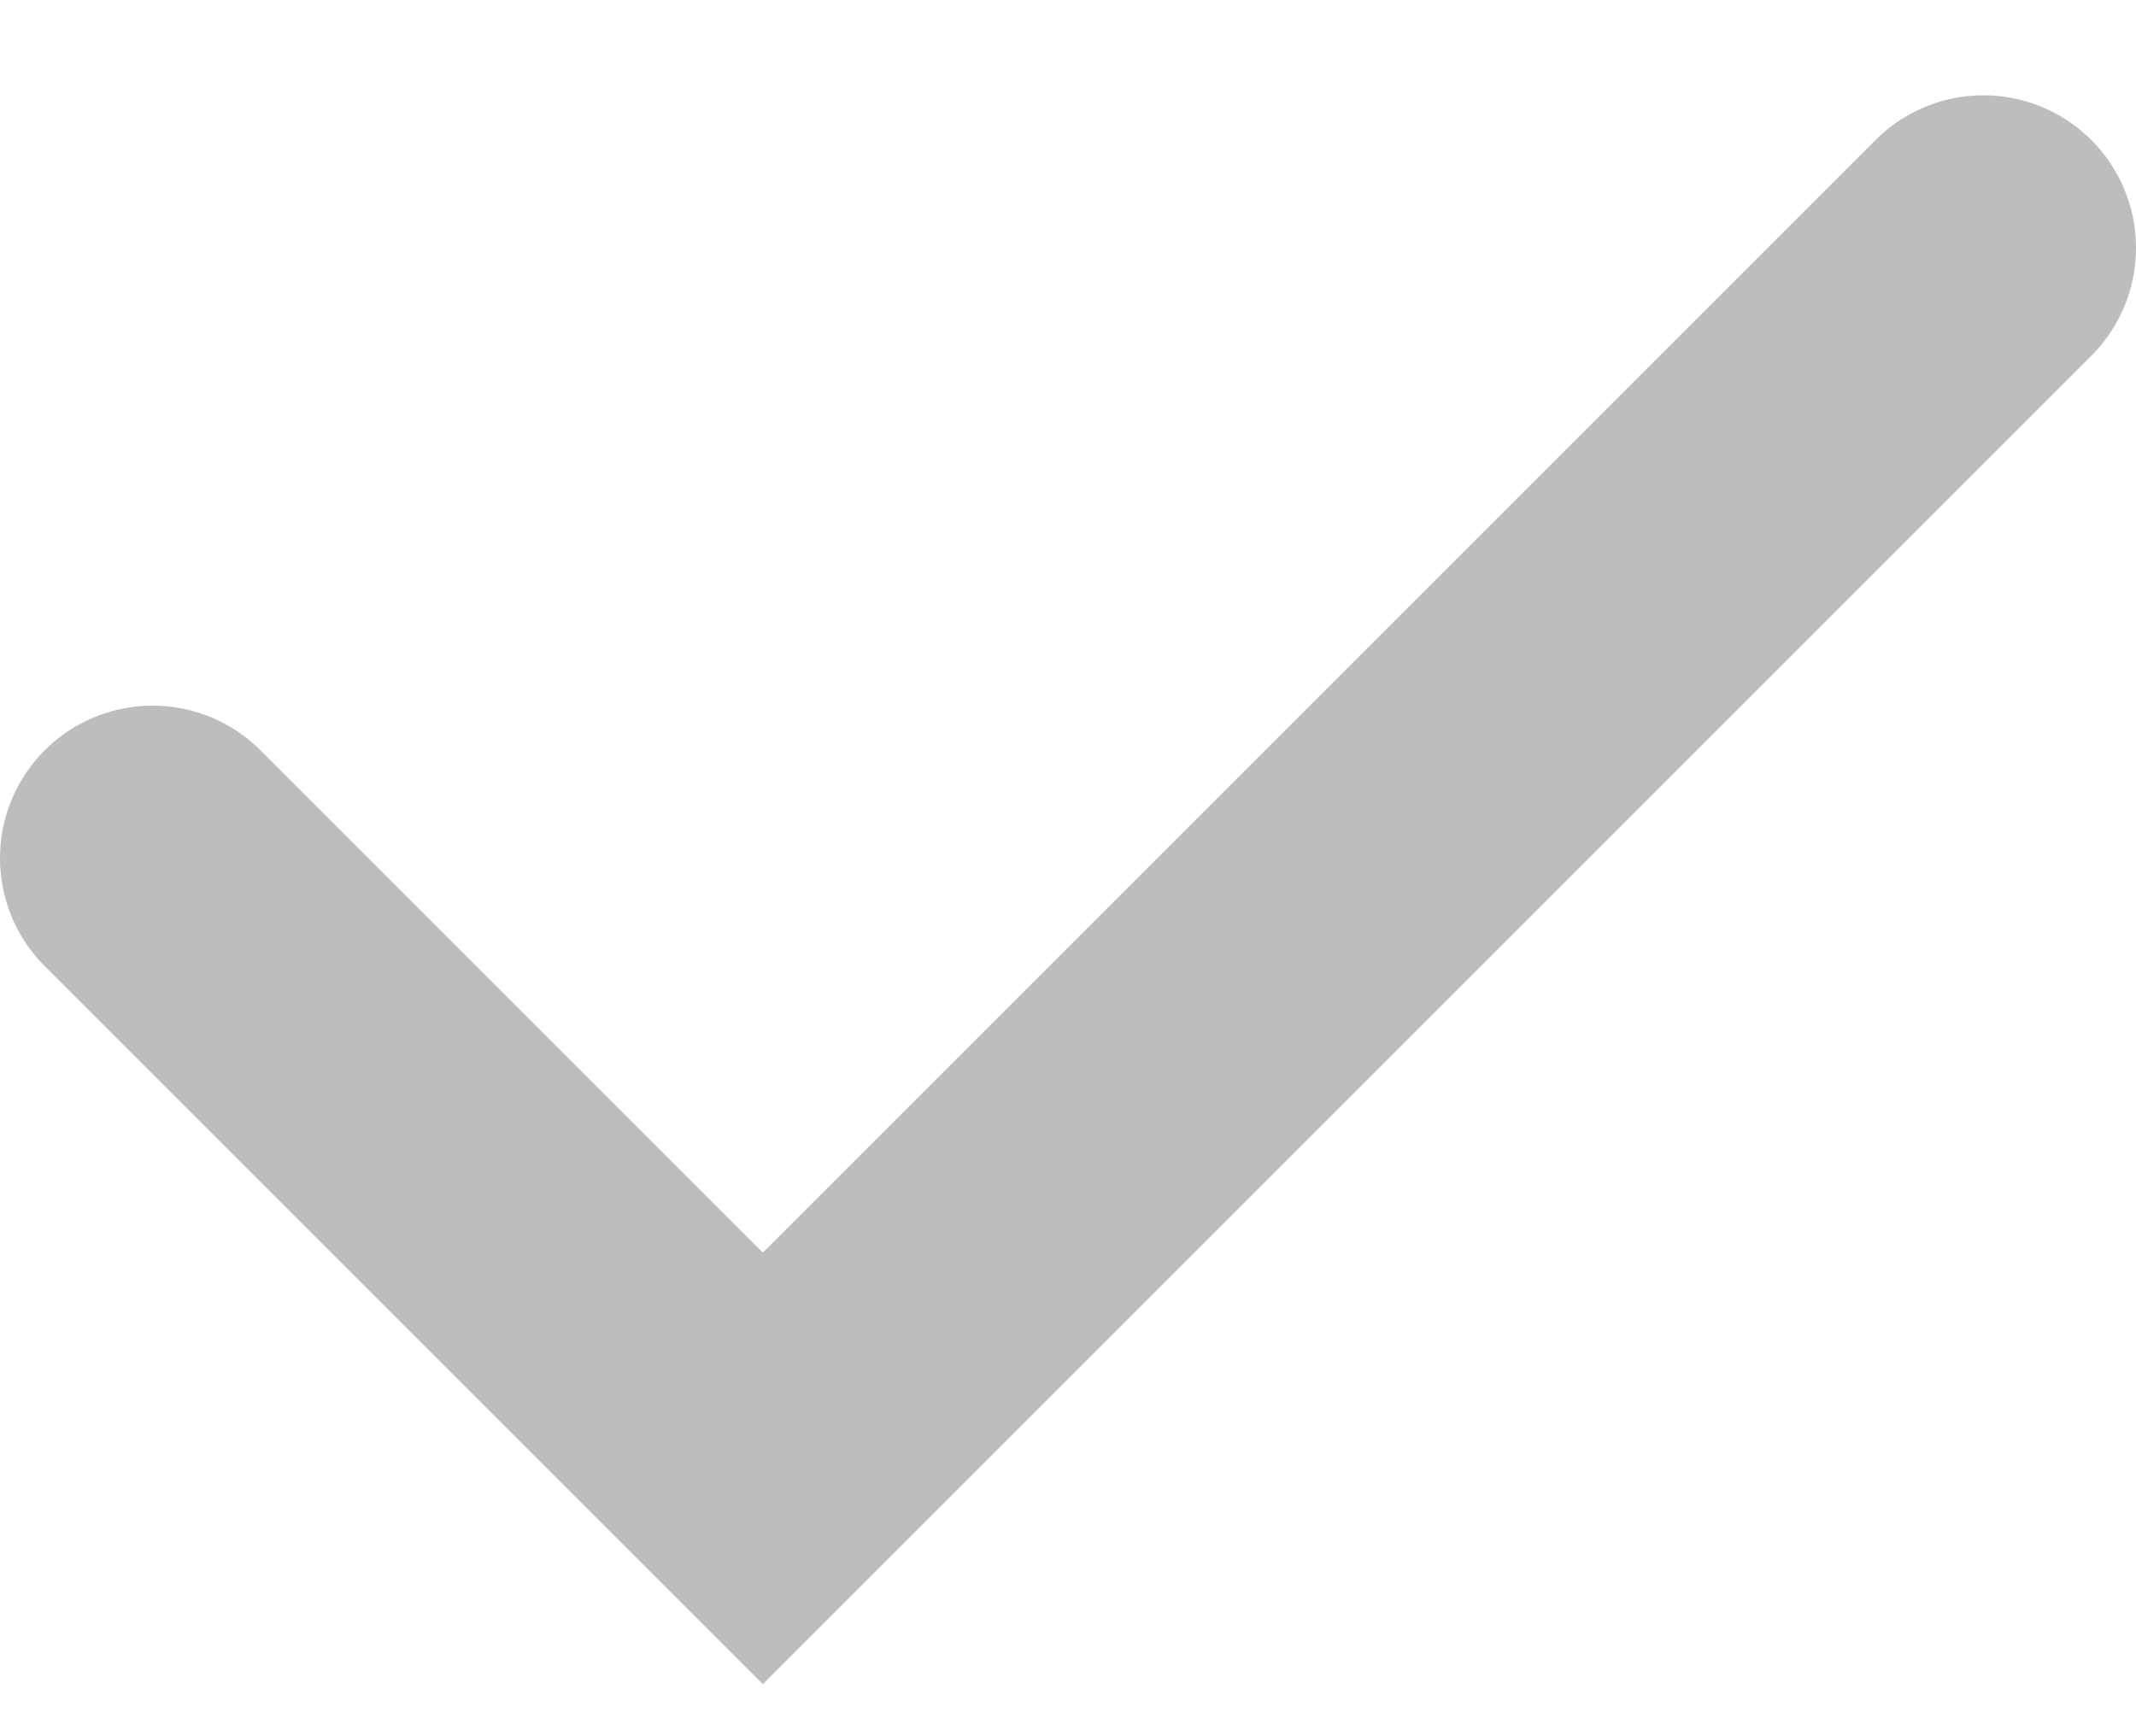
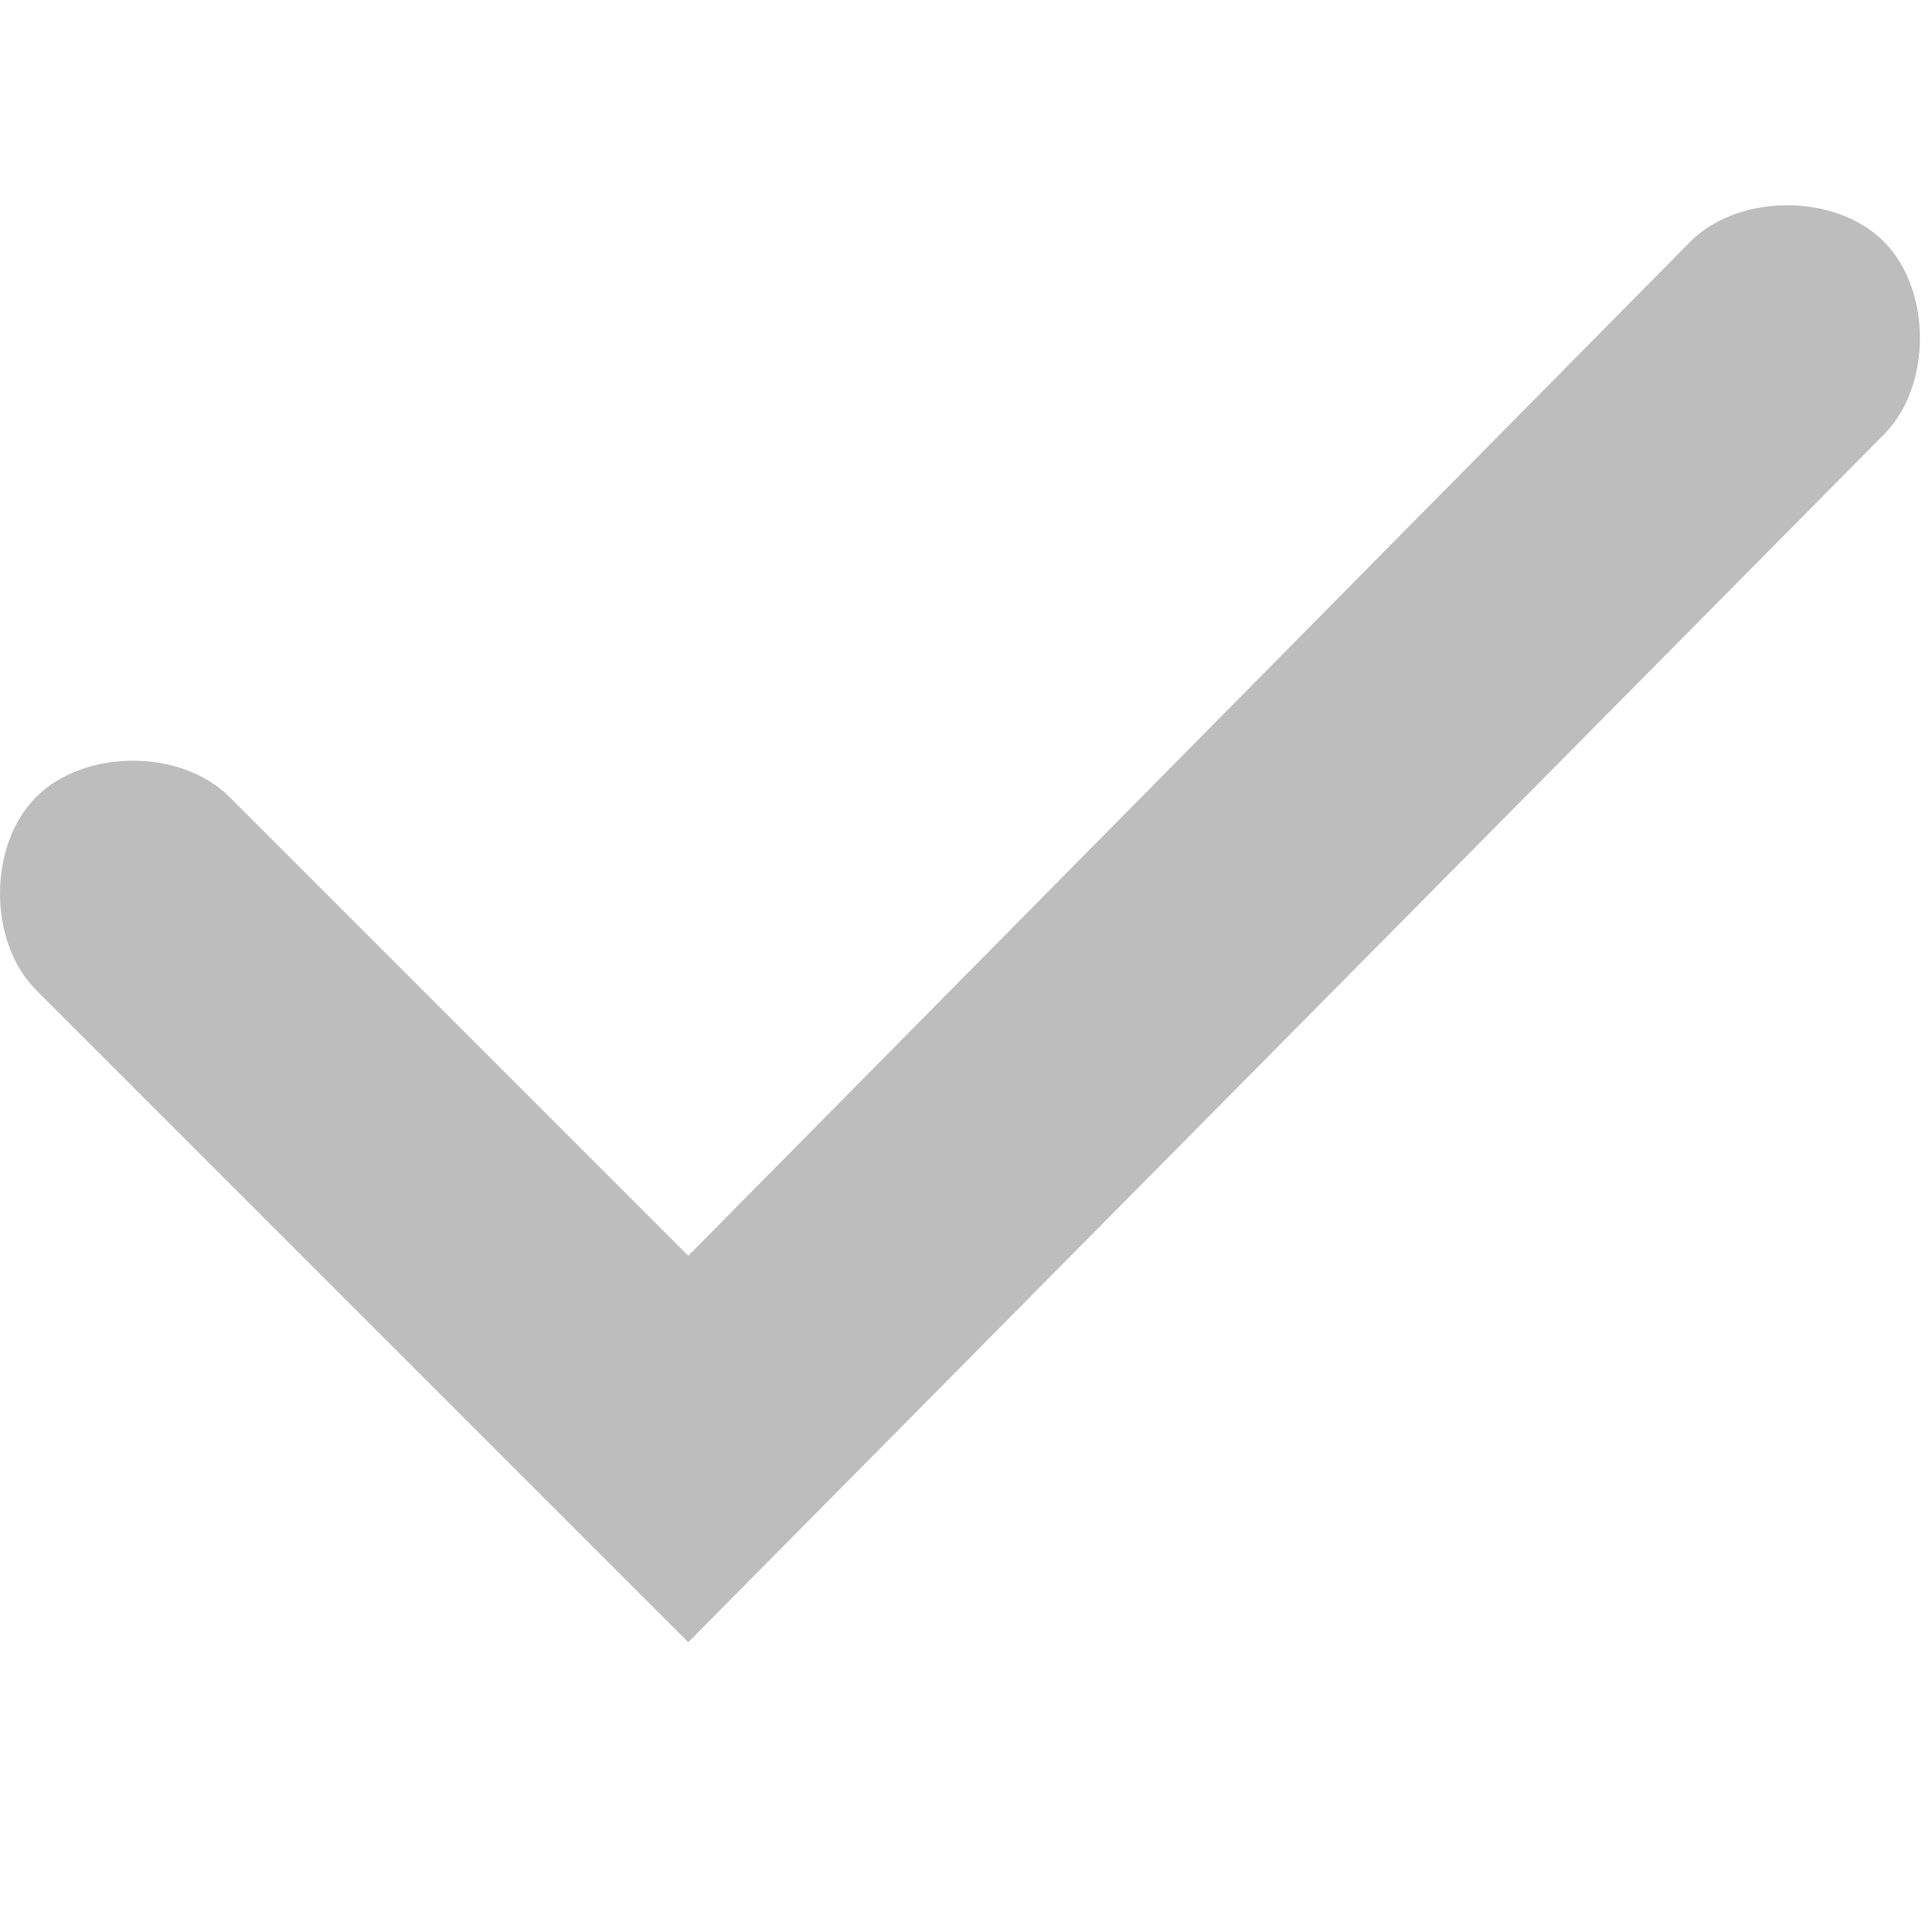
- <svg xmlns="http://www.w3.org/2000/svg" width="16" height="13" viewBox="0 0 16 13" fill="none">
-   <path d="M1.143 6.429L5.714 11L14.857 1.857" stroke="#BDBDBD" stroke-width="2.286" stroke-linecap="round" />
+ <svg xmlns="http://www.w3.org/2000/svg" version="1.1" id="レイヤー_1" x="0px" y="0px" viewBox="0 0 16 16" style="enable-background:new 0 0 16 16;" xml:space="preserve">
+   <style type="text/css">
+ 	.st0{fill:#BDBDBD;}
+ </style>
+   <path class="st0" d="M5.7,13.6L0.3,8.2c-0.4-0.4-0.4-1.2,0-1.6c0.4-0.4,1.2-0.4,1.6,0l3.8,3.8L14,2c0.4-0.4,1.2-0.4,1.6,0  c0.4,0.4,0.4,1.2,0,1.6L5.7,13.6z" />
</svg>
